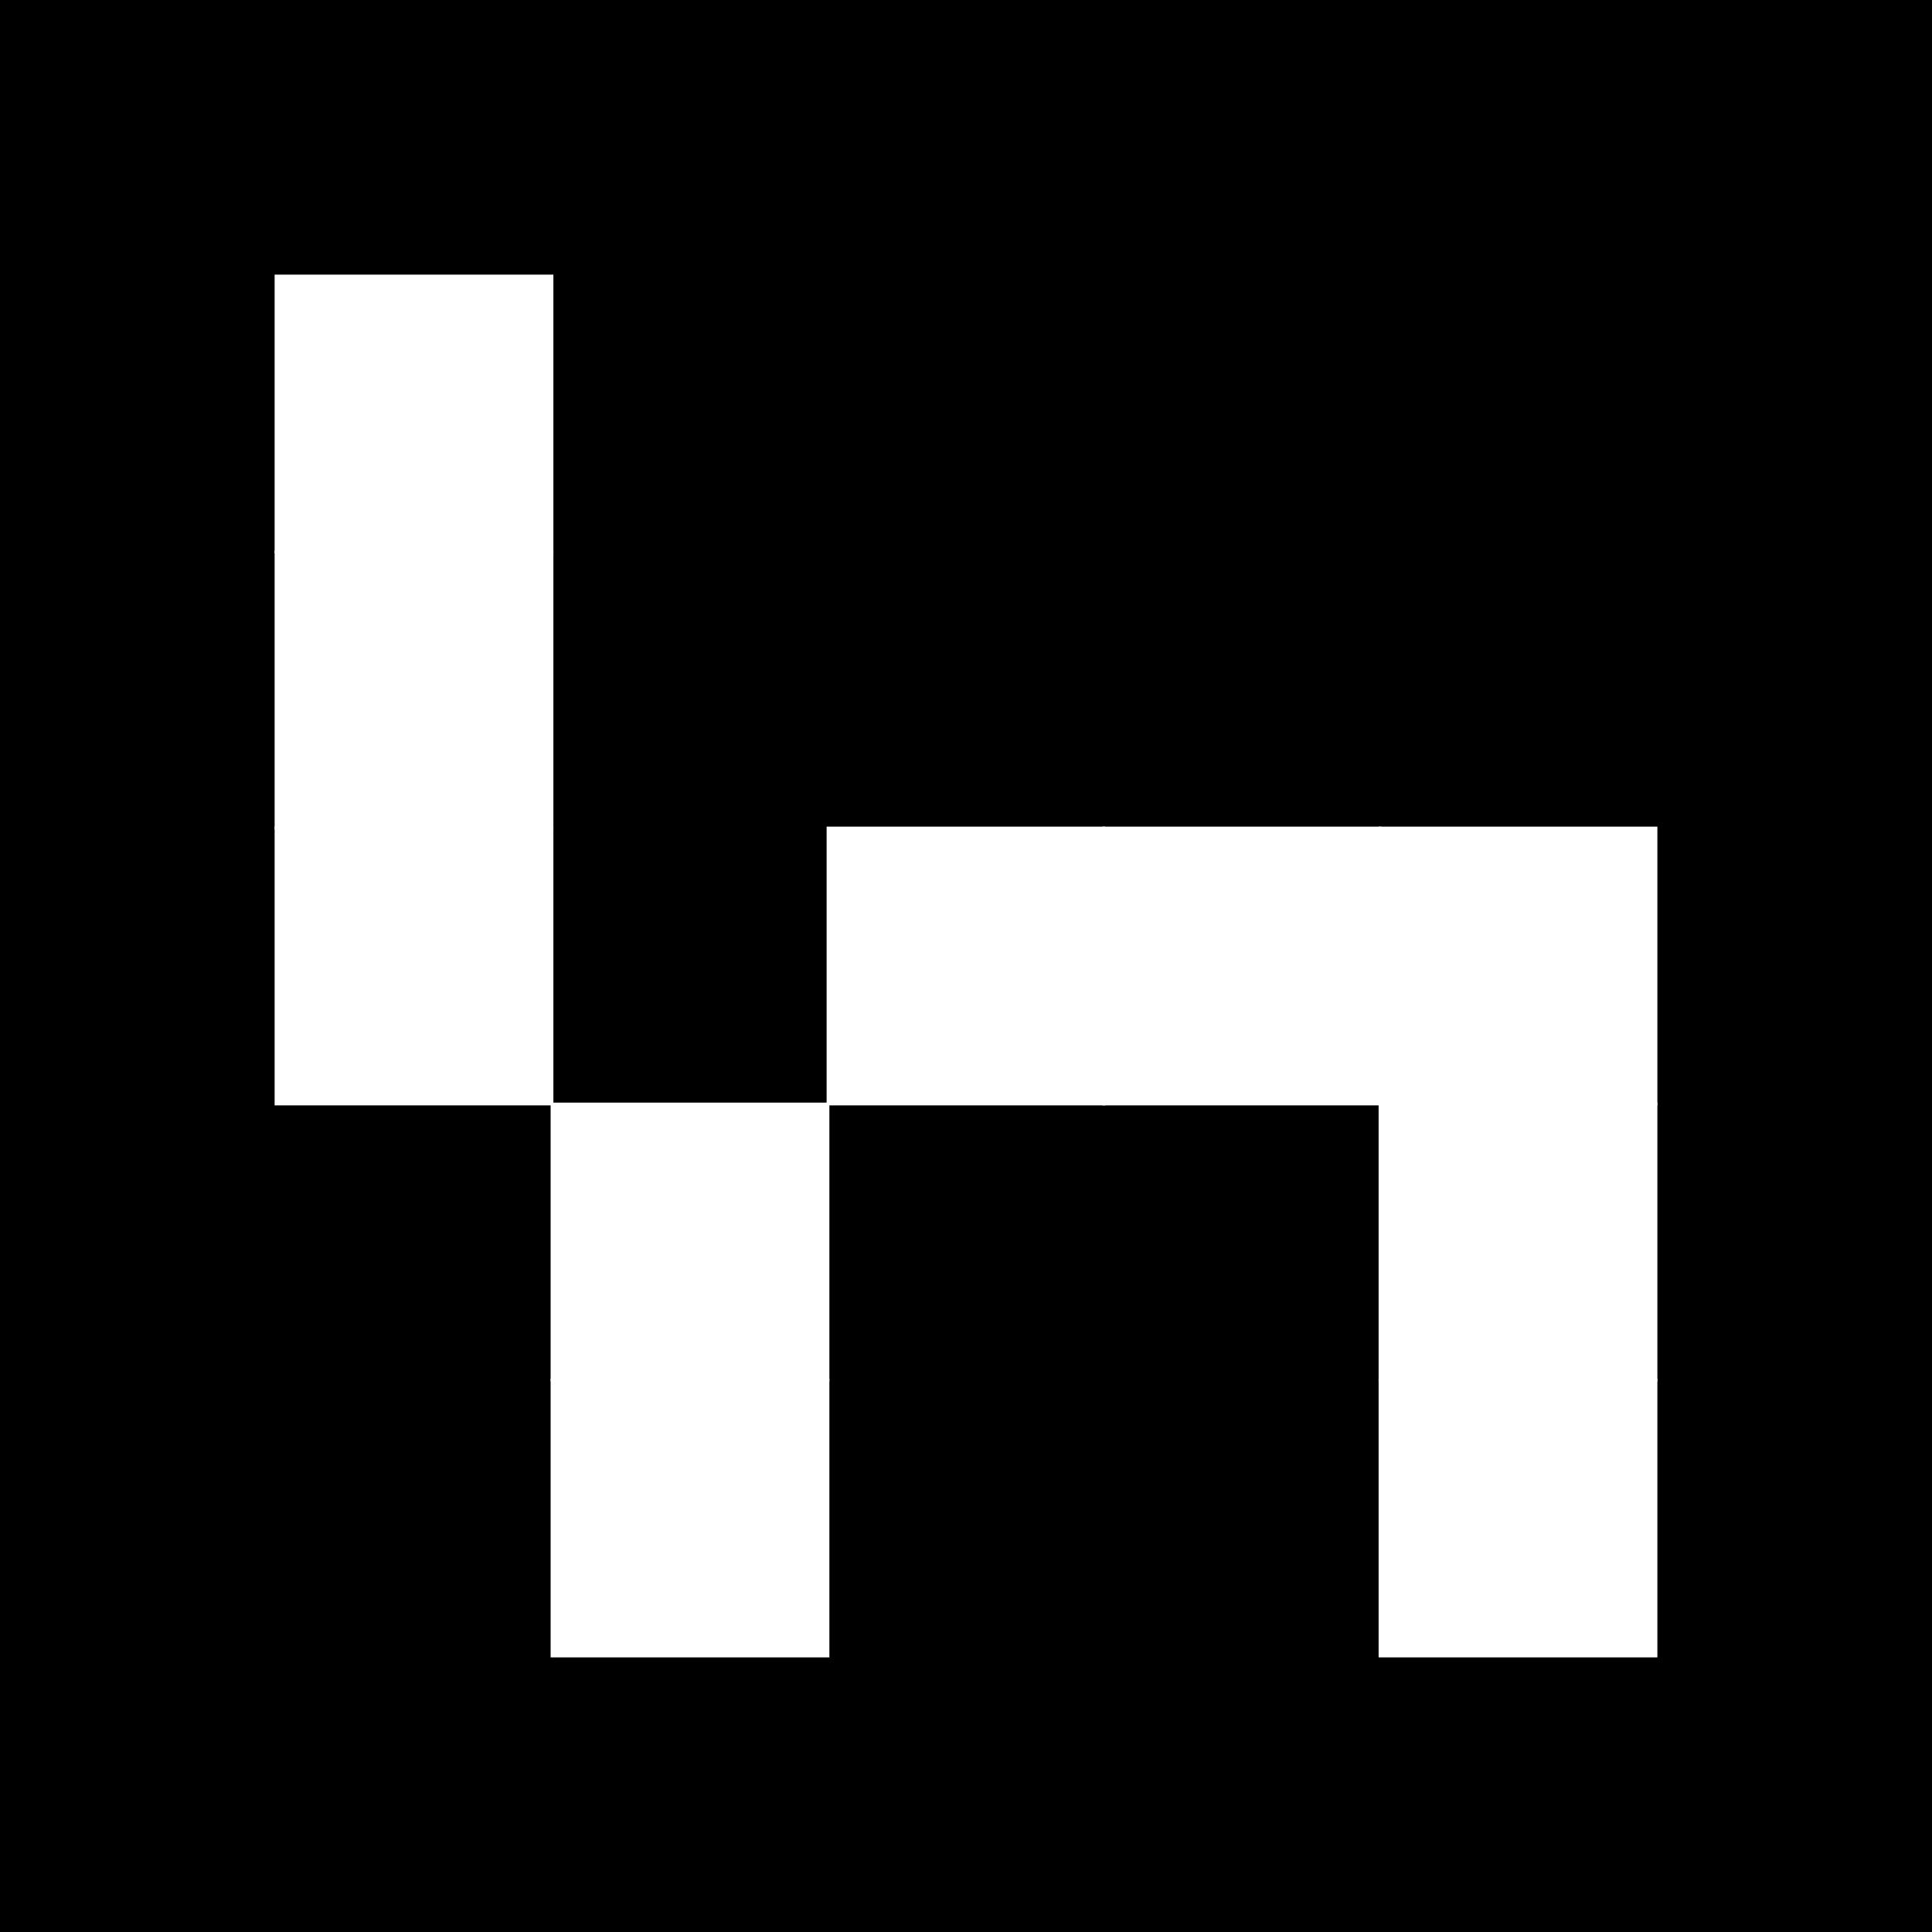
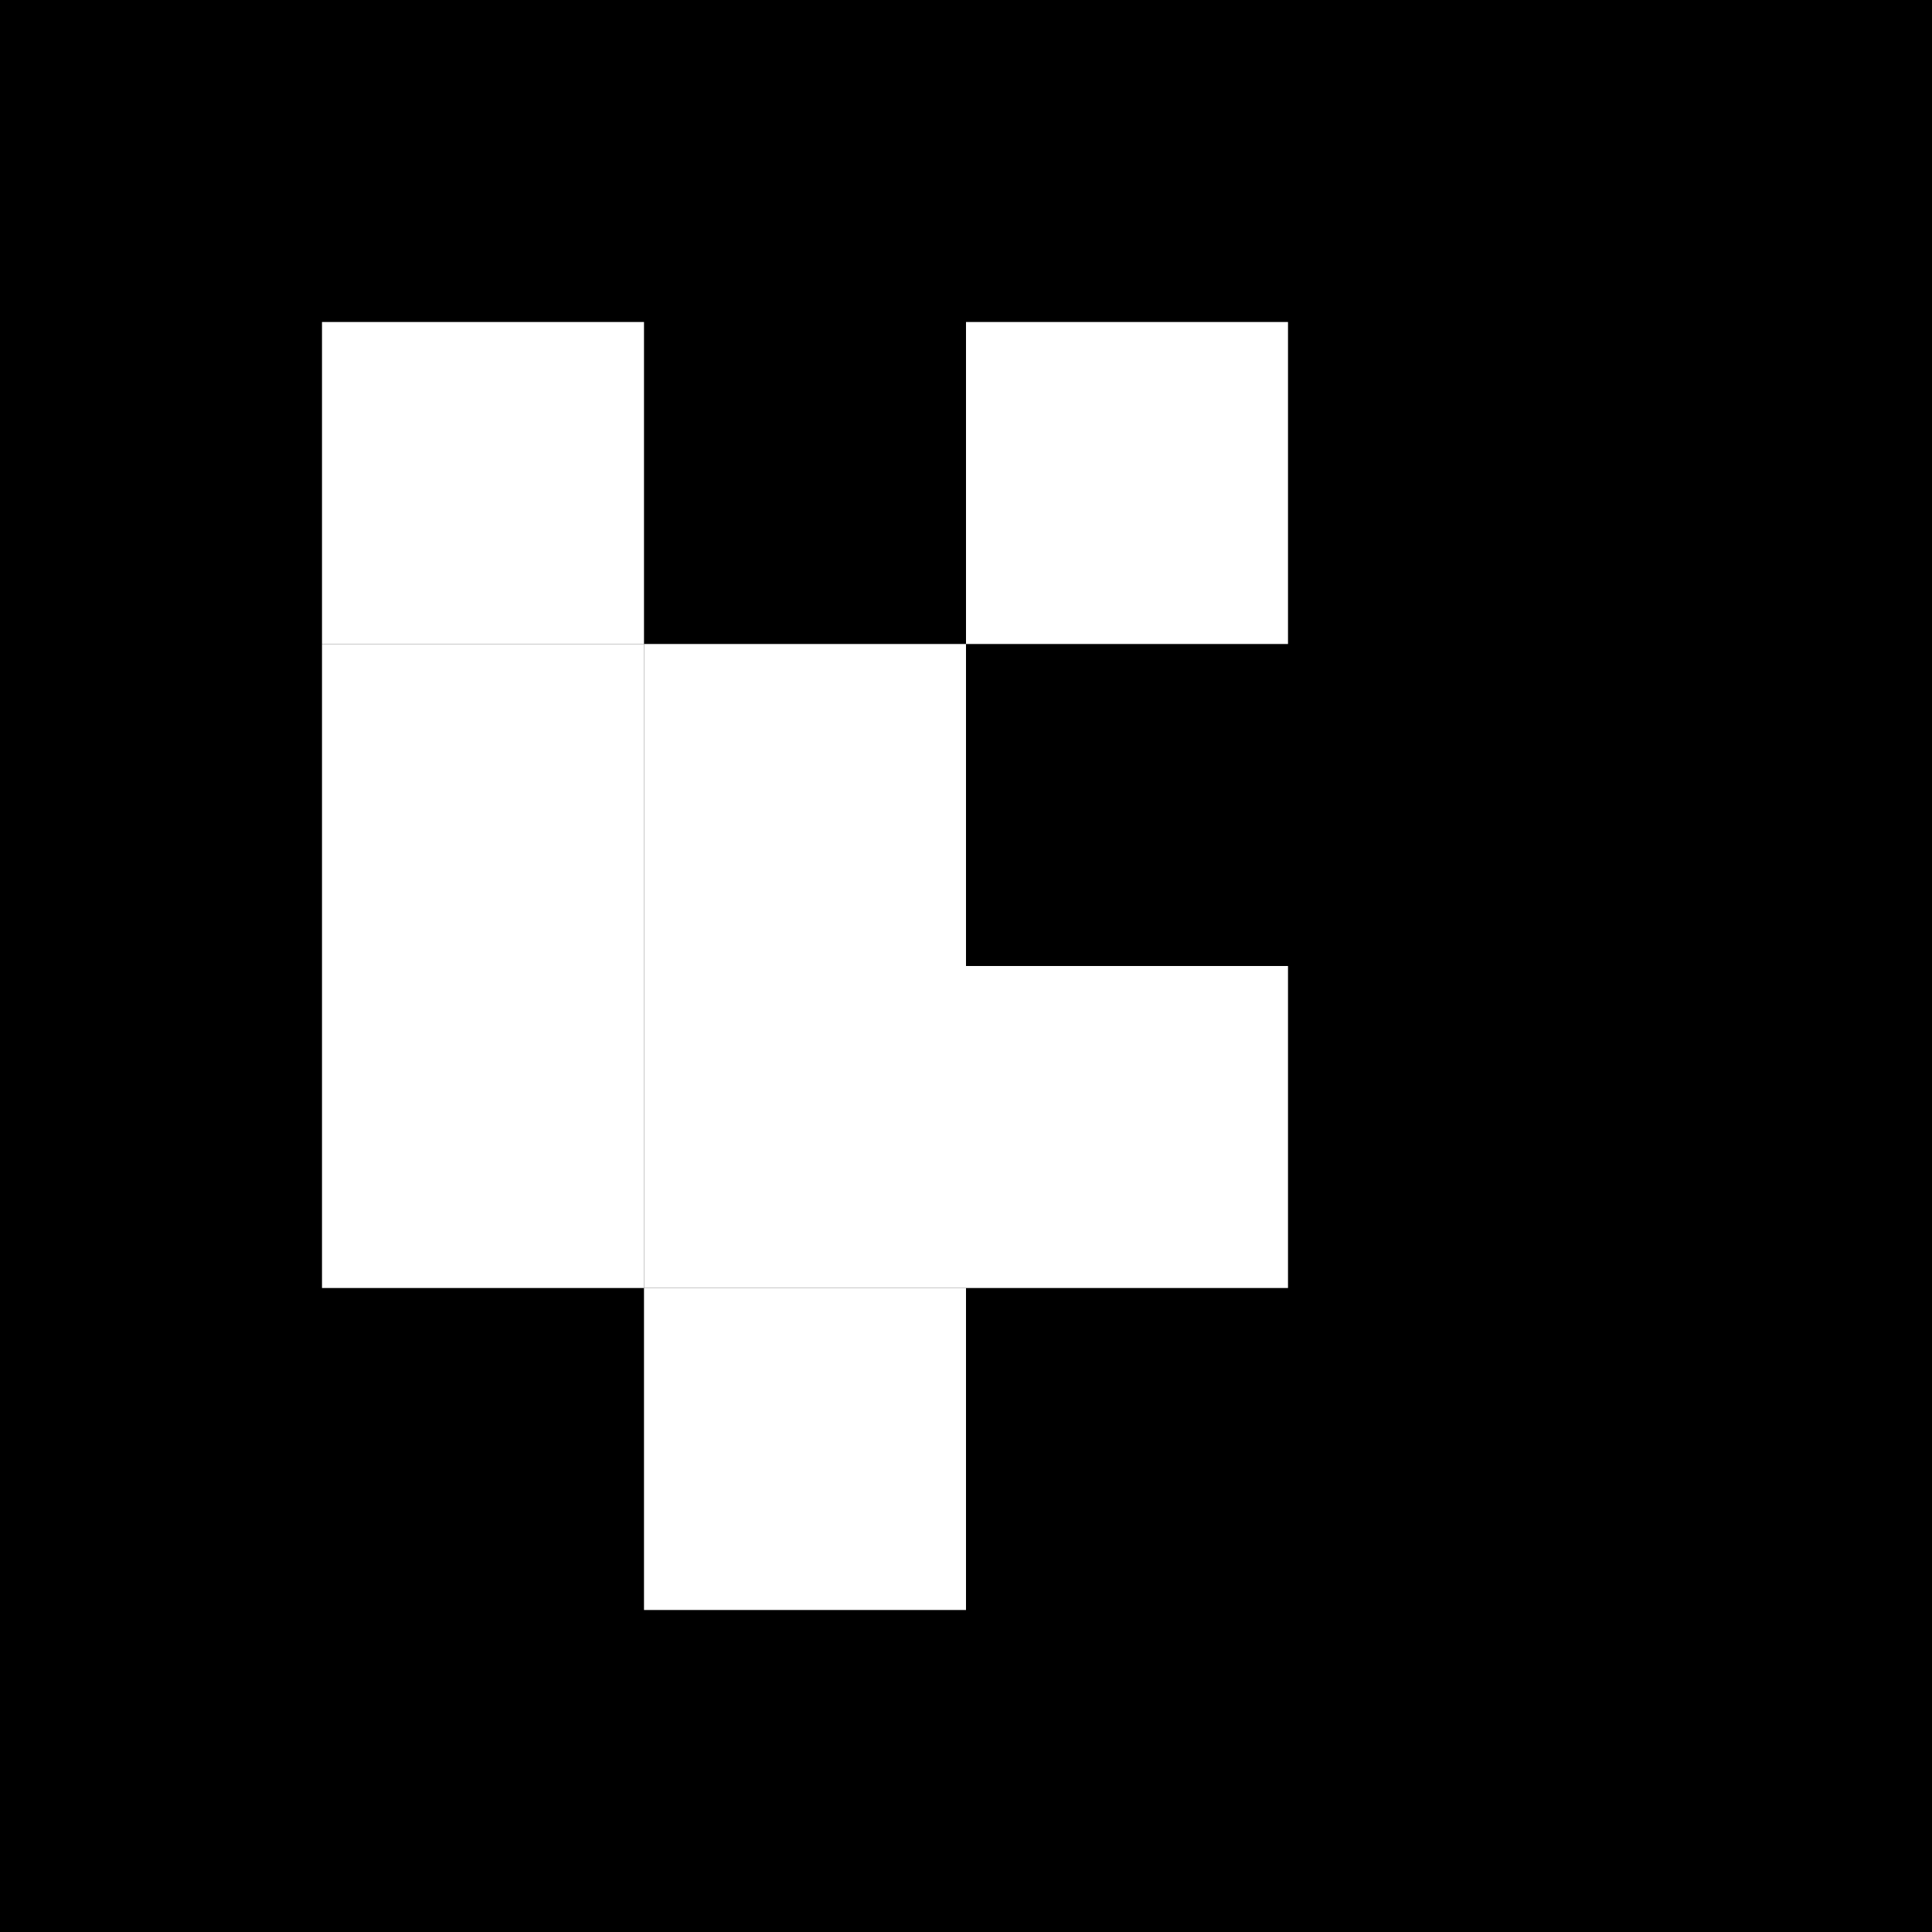
- <svg xmlns="http://www.w3.org/2000/svg" height="6" width="6" viewBox="0 0 7 7" version="1.1">
-   <rect x="0" y="0" width="7" height="7" fill="black" />
-   <rect x="1" y="1" width="1" height="1" fill="white" stroke="white" stroke-width="0.01" />
-   <rect x="1" y="2" width="1" height="1" fill="white" stroke="white" stroke-width="0.01" />
-   <rect x="1" y="3" width="1" height="1" fill="white" stroke="white" stroke-width="0.01" />
-   <rect x="3" y="3" width="1" height="1" fill="white" stroke="white" stroke-width="0.01" />
-   <rect x="4" y="3" width="1" height="1" fill="white" stroke="white" stroke-width="0.01" />
-   <rect x="5" y="3" width="1" height="1" fill="white" stroke="white" stroke-width="0.01" />
-   <rect x="2" y="4" width="1" height="1" fill="white" stroke="white" stroke-width="0.01" />
-   <rect x="5" y="4" width="1" height="1" fill="white" stroke="white" stroke-width="0.01" />
-   <rect x="2" y="5" width="1" height="1" fill="white" stroke="white" stroke-width="0.01" />
-   <rect x="5" y="5" width="1" height="1" fill="white" stroke="white" stroke-width="0.01" />
+ <svg xmlns="http://www.w3.org/2000/svg" width="120" height="120" viewBox="0 0 120 120" version="1.1">
+   <rect x="0" y="0" width="120" height="120" fill="black" />
+   <rect x="20" y="20" width="20" height="20" fill="white" />
+   <rect x="60" y="20" width="20" height="20" fill="white" />
+   <rect x="20" y="40" width="20" height="20" fill="white" />
+   <rect x="40" y="40" width="20" height="20" fill="white" />
+   <rect x="20" y="60" width="20" height="20" fill="white" />
+   <rect x="40" y="60" width="20" height="20" fill="white" />
+   <rect x="60" y="60" width="20" height="20" fill="white" />
+   <rect x="40" y="80" width="20" height="20" fill="white" />
</svg>
